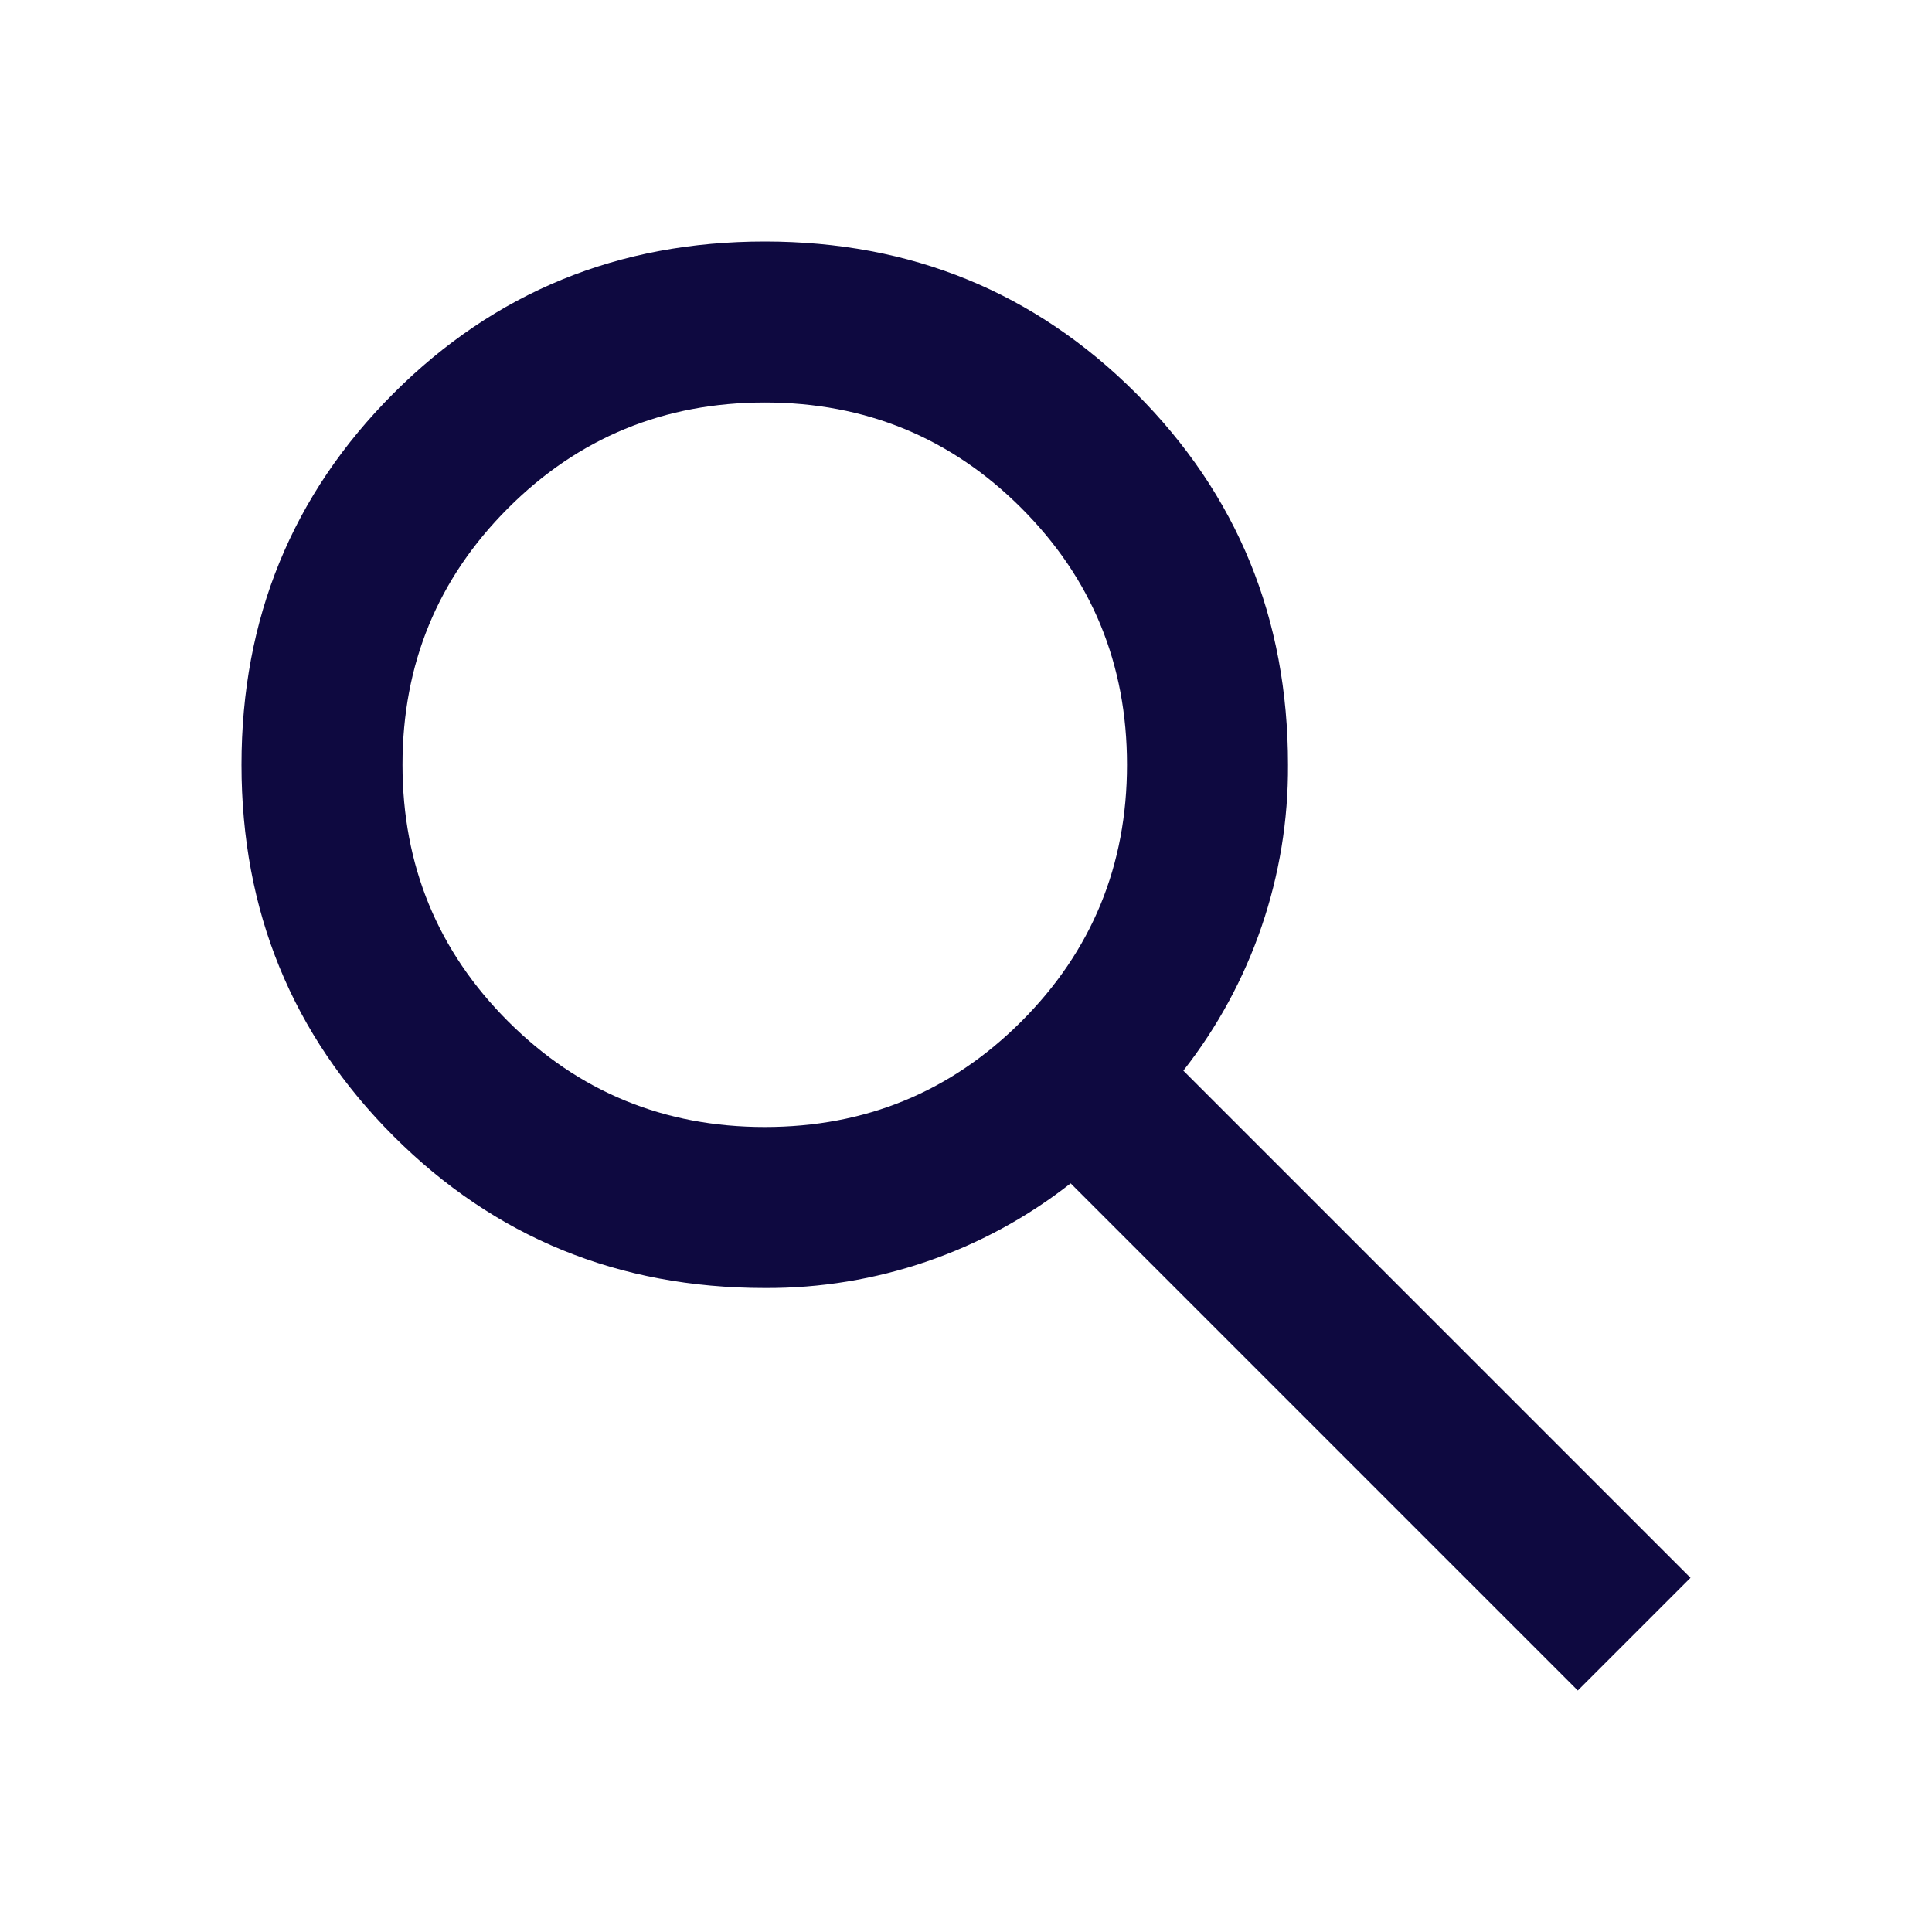
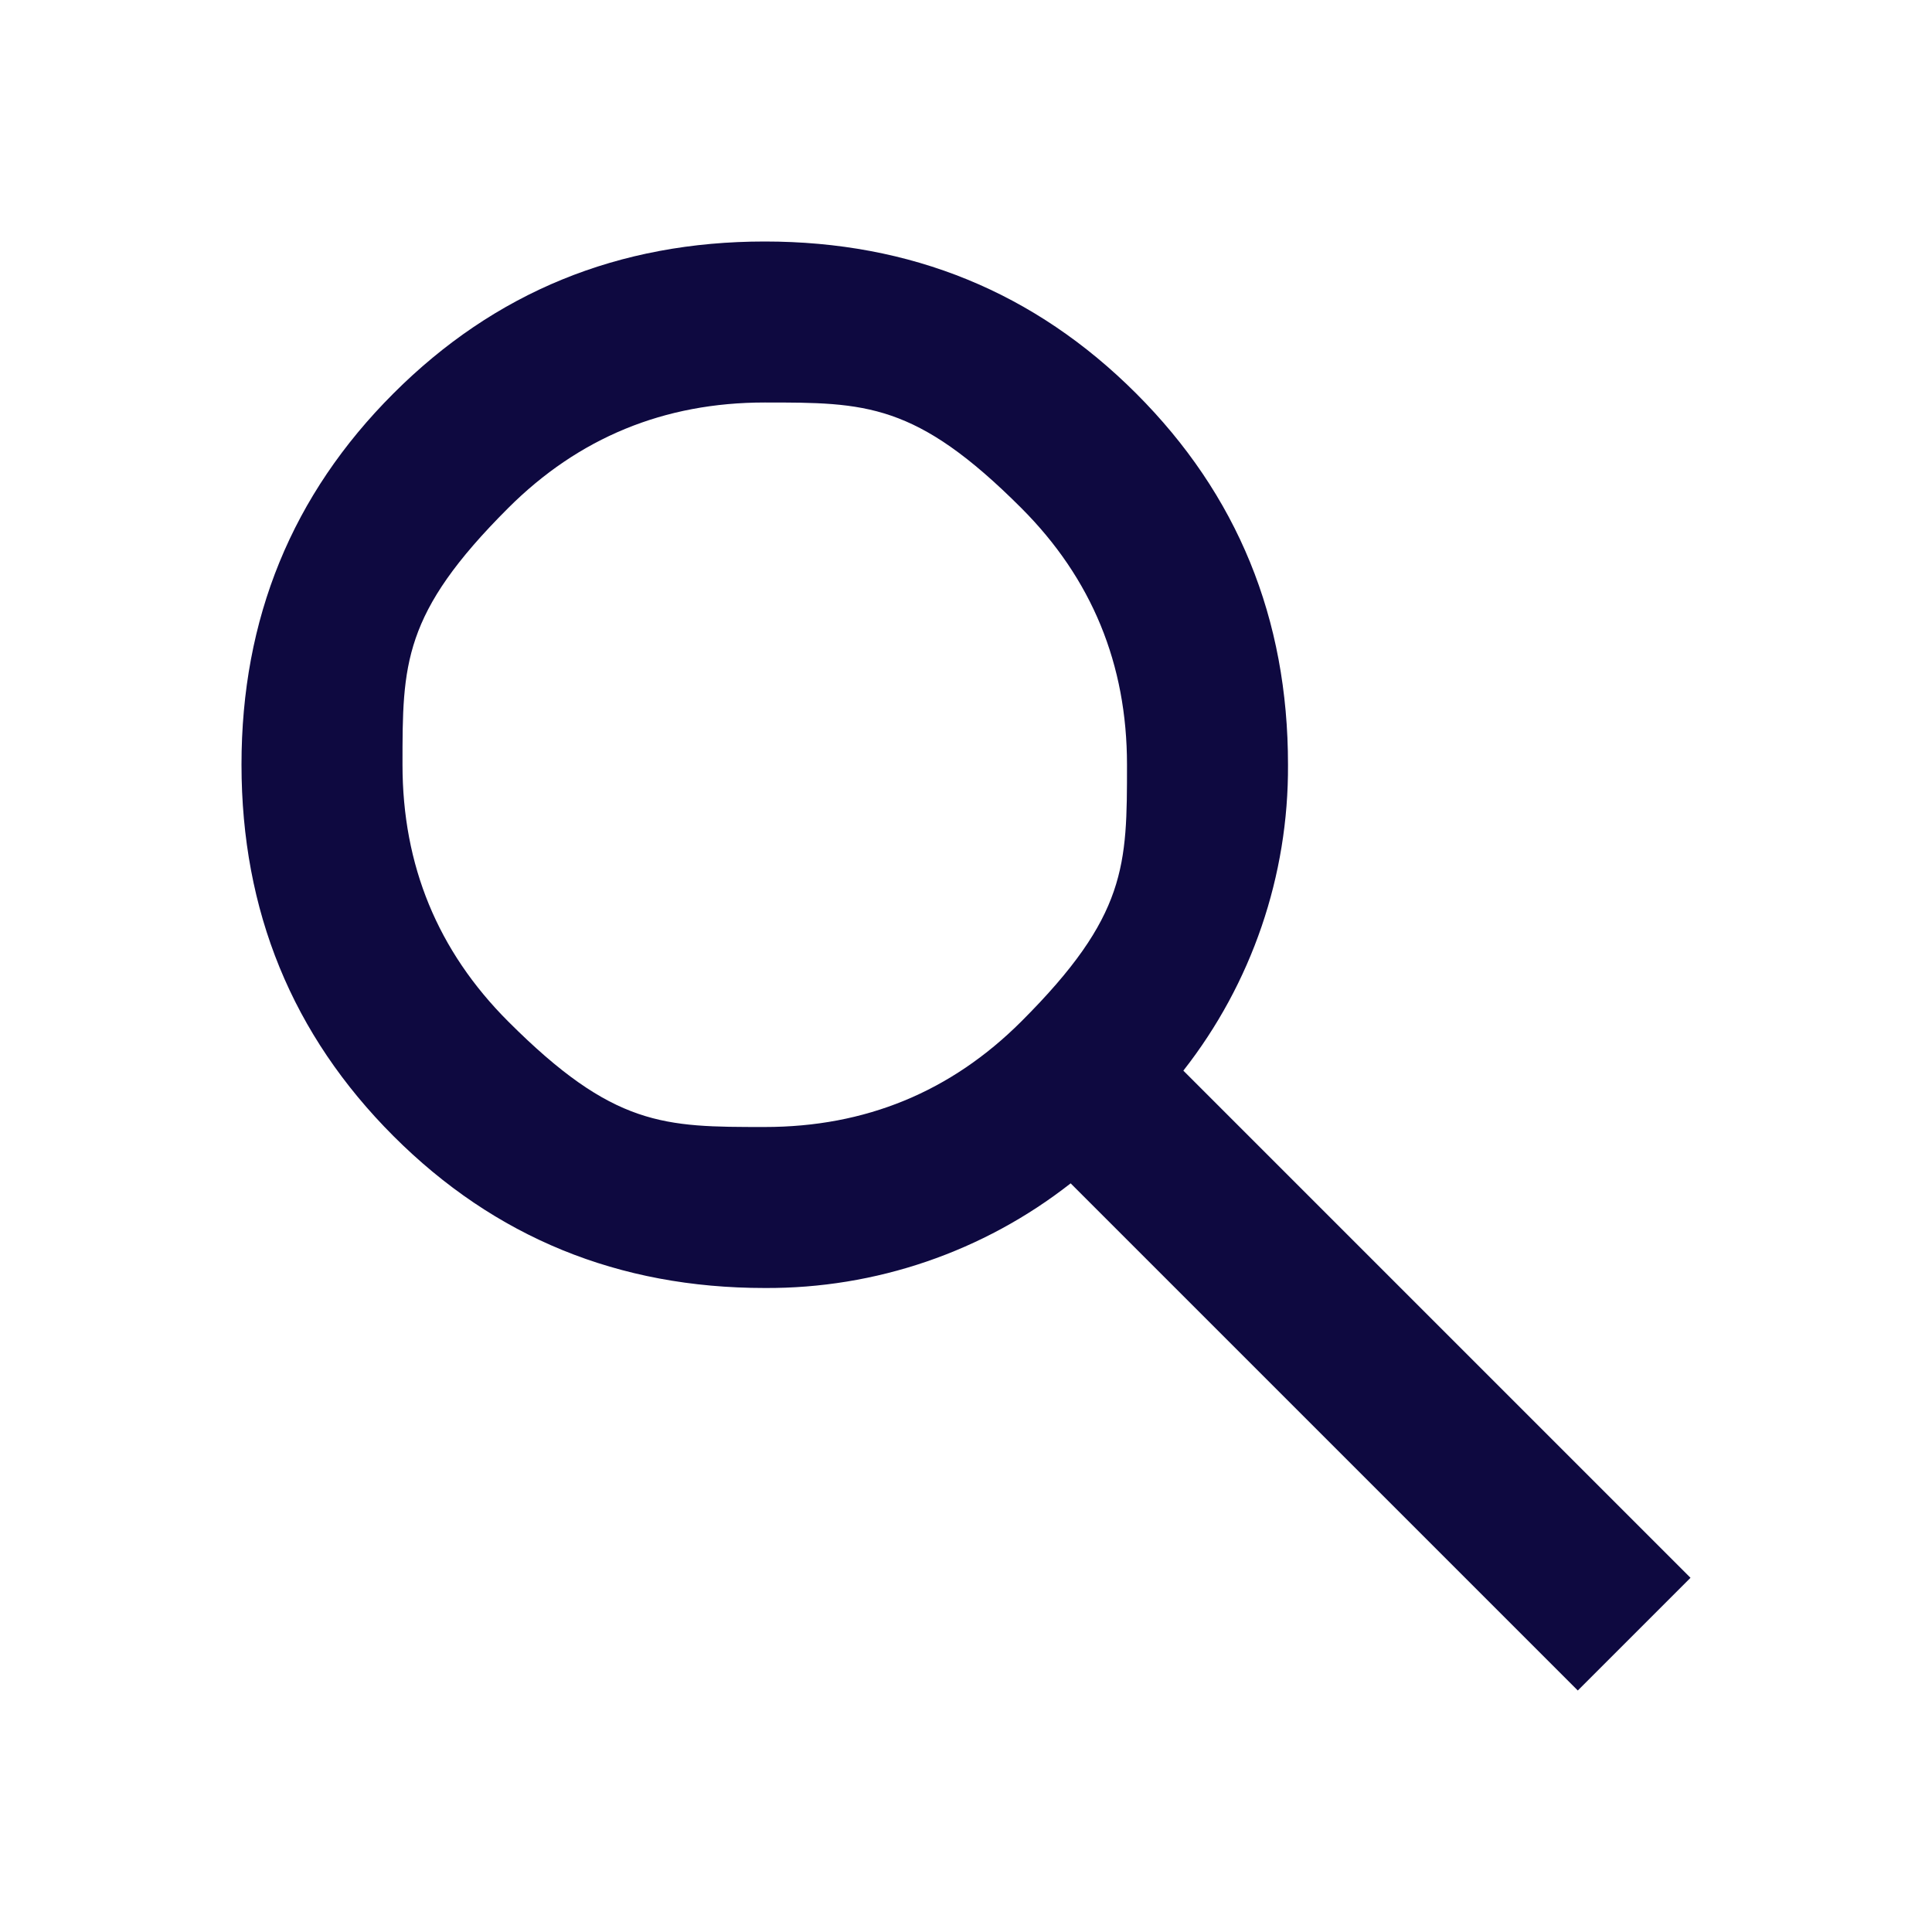
<svg xmlns="http://www.w3.org/2000/svg" width="24" height="24" fill="none">
-   <path fill="#0E0940" d="m19.6 21-6.3-6.3A6.096 6.096 0 0 1 9.5 16c-1.817 0-3.354-.629-4.612-1.887C3.629 12.854 3 11.317 3 9.5c0-1.817.63-3.354 1.888-4.613C6.146 3.629 7.683 3 9.5 3c1.817 0 3.354.629 4.613 1.887C15.371 6.146 16 7.683 16 9.5a6.096 6.096 0 0 1-1.3 3.8l6.3 6.3-1.4 1.4ZM9.5 14c1.25 0 2.313-.437 3.188-1.312S14 10.75 14 9.5c0-1.25-.437-2.313-1.312-3.188S10.75 5 9.5 5c-1.25 0-2.313.437-3.188 1.312S5 8.25 5 9.5c0 1.25.437 2.313 1.312 3.188S8.25 14 9.5 14Z" />
+   <path fill="#0E0940" d="m19.6 21-6.3-6.3A6.1 6.1 0 0 1 9.5 16q-2.725 0-4.612-1.887T3 9.5t1.888-4.613Q6.775 3 9.5 3t4.613 1.887T16 9.5a6.1 6.1 0 0 1-1.3 3.8l6.3 6.3zM9.5 14q1.875 0 3.188-1.312C14.001 11.376 14 10.75 14 9.5q0-1.875-1.312-3.188C11.376 4.999 10.75 5 9.5 5Q7.625 5 6.312 6.312C4.999 7.624 5 8.25 5 9.5q0 1.875 1.312 3.188C7.624 14.001 8.25 14 9.5 14" />
</svg>
